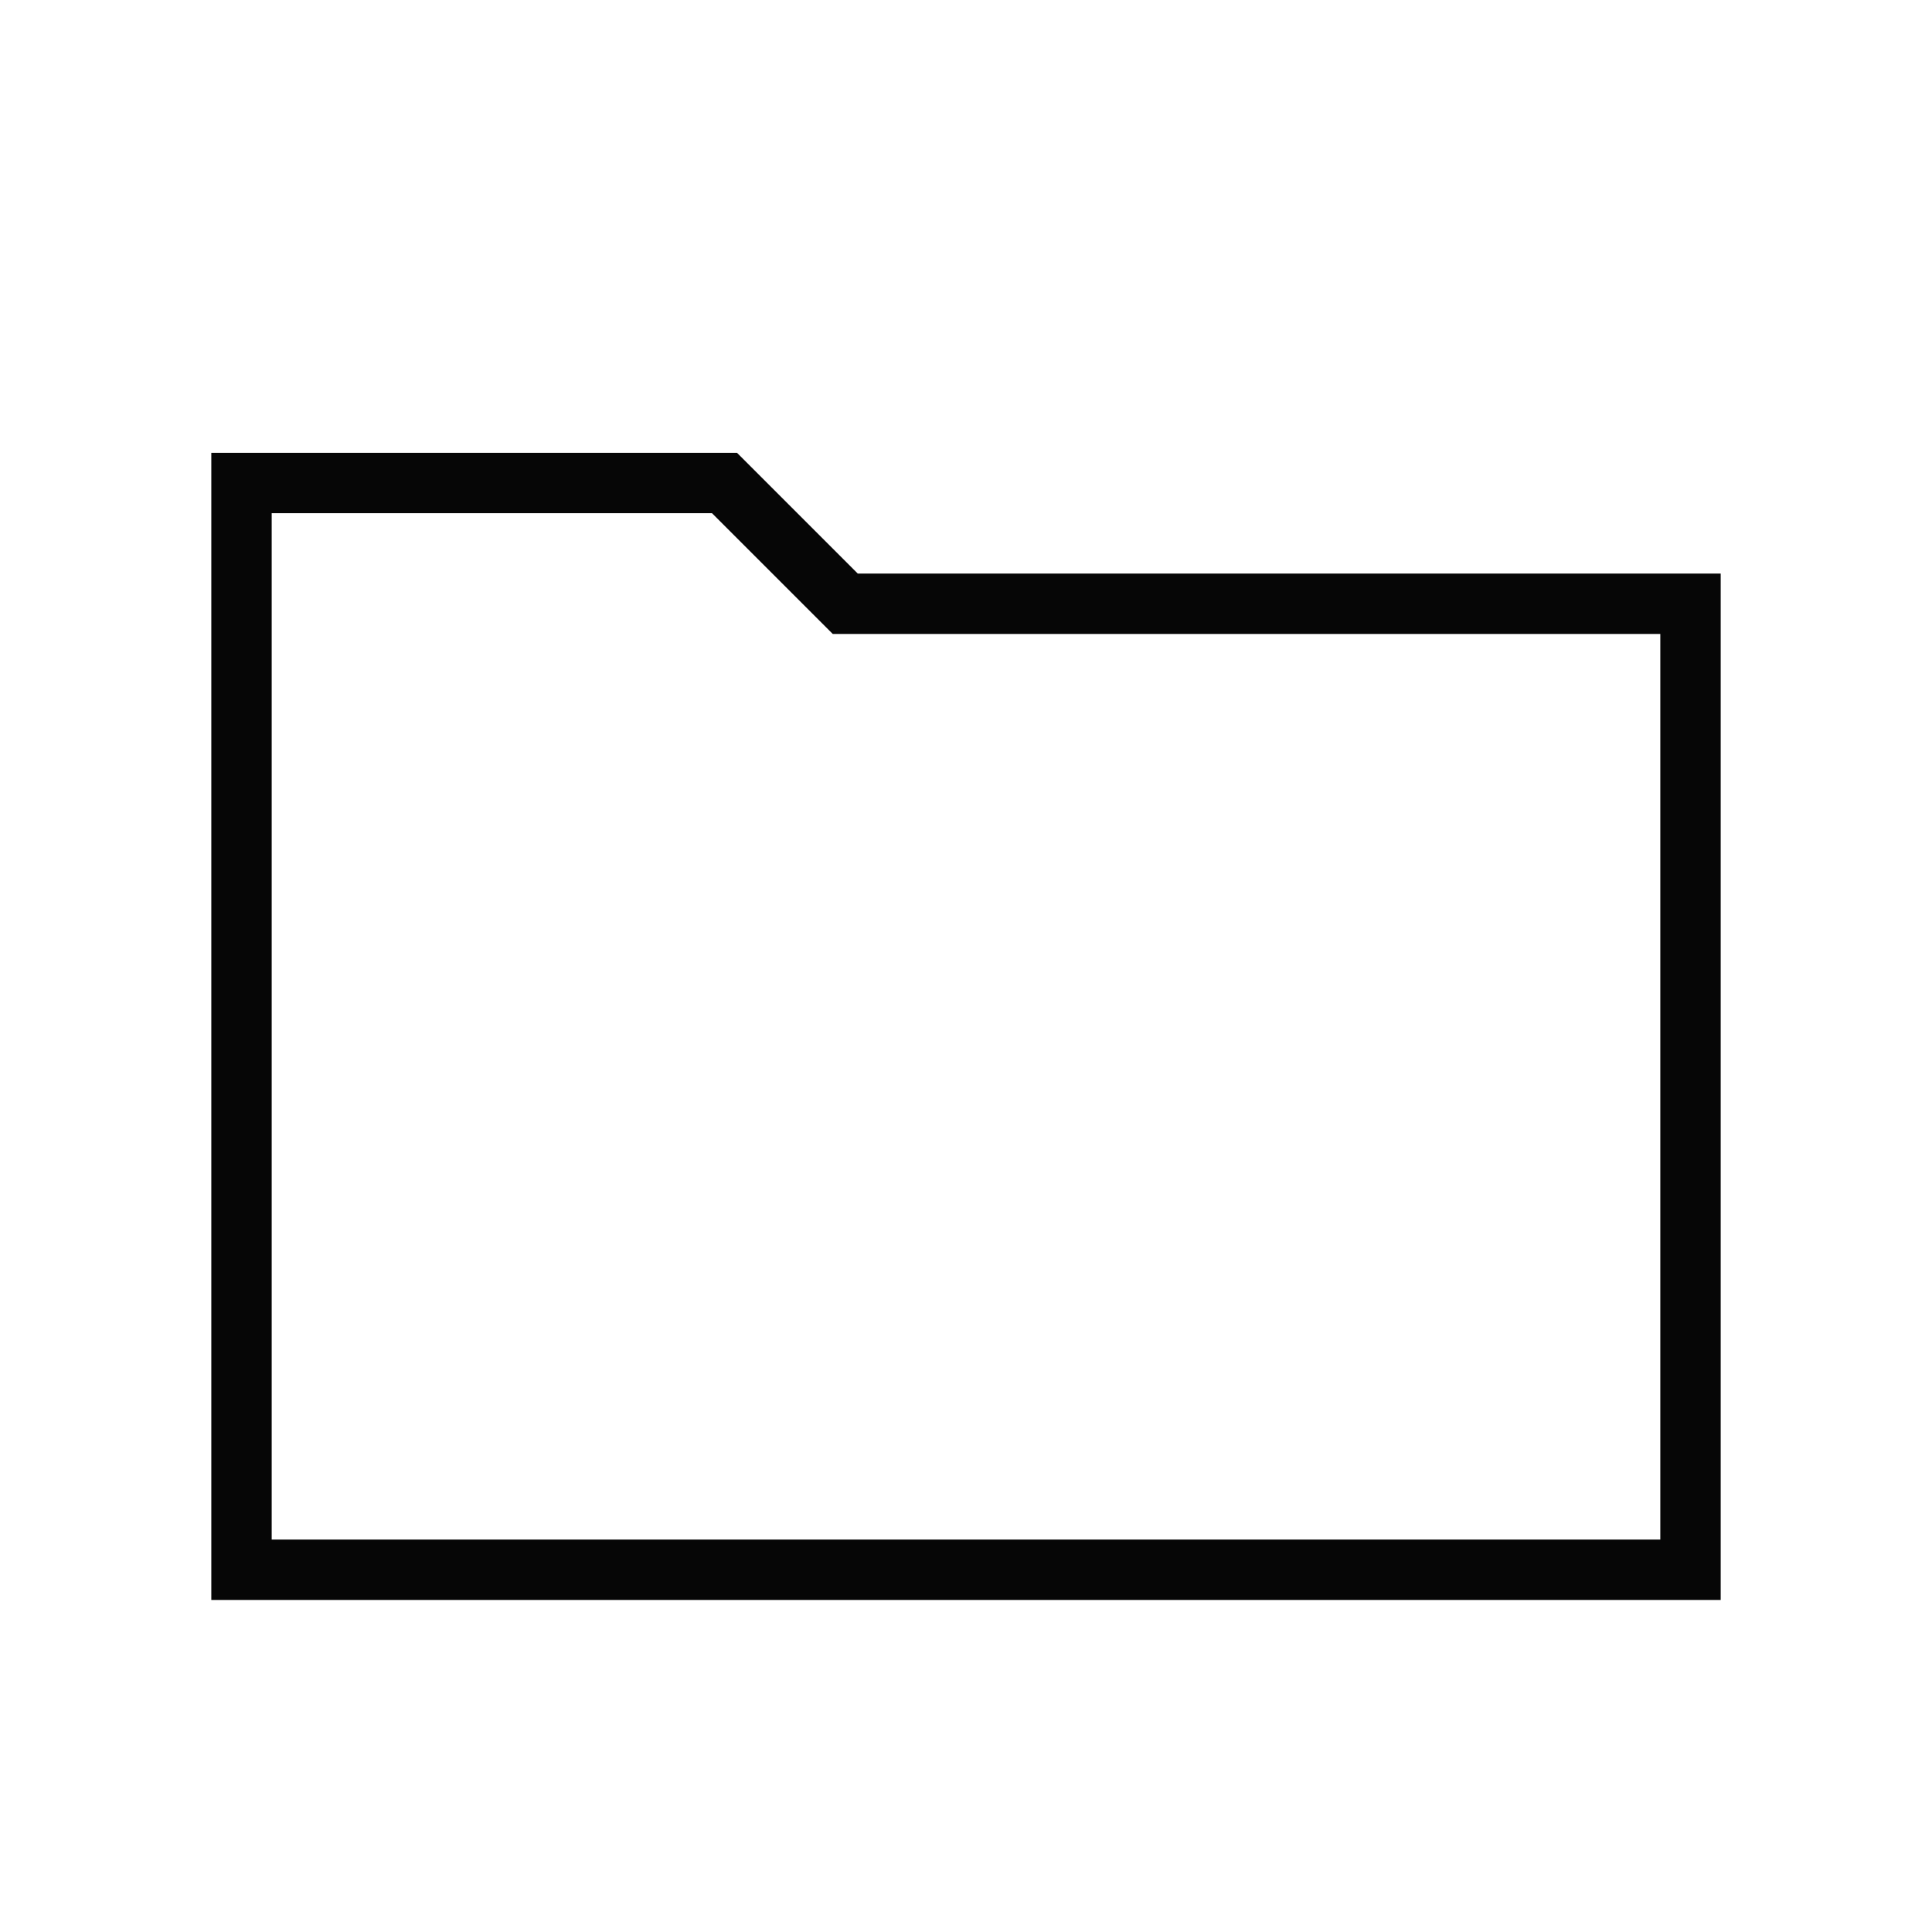
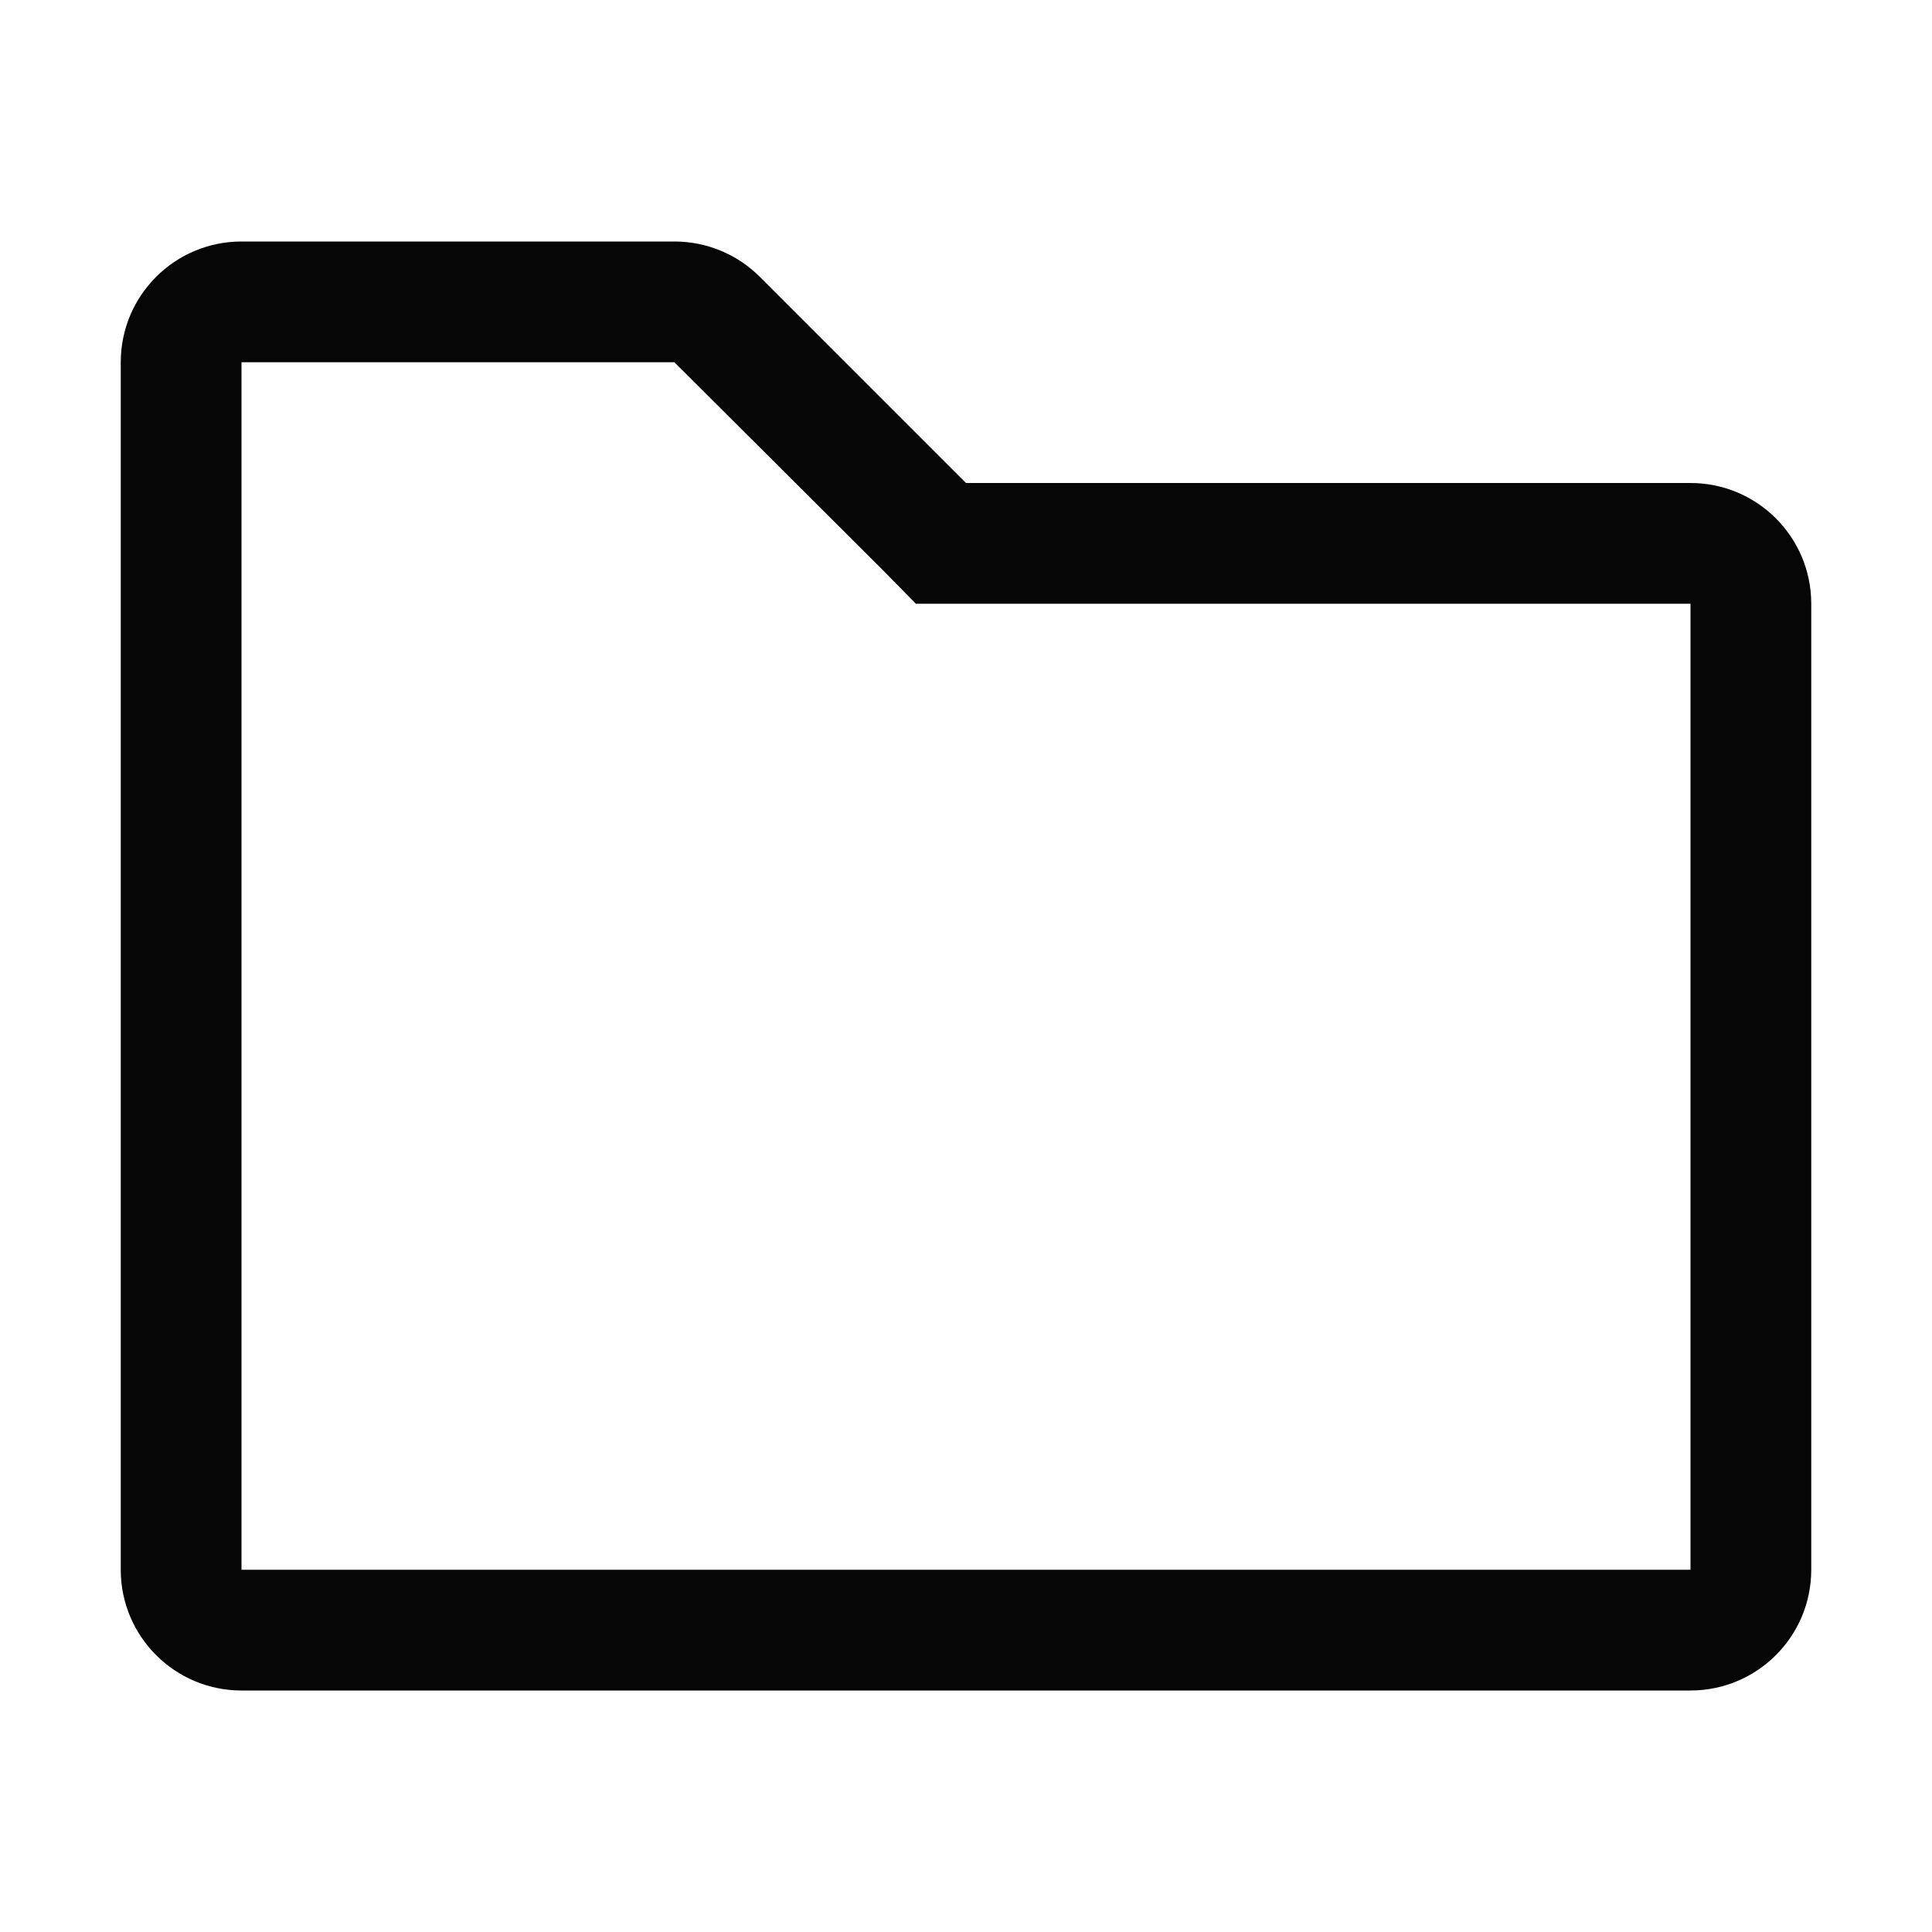
<svg xmlns="http://www.w3.org/2000/svg" width="64" height="64" viewBox="0 0 64 64">
-   <g transform="translate(0 0) scale(4)">
-     <path d="M2 4H6L7 5H14V13H2Z" fill="none" stroke="#060606" stroke-width="0.5" />
+   <g transform="translate(0 0) scale(2)" fill="#060606">
+     <path d="M11.17,6l3.42,3.41.58.59H28V26H4V6h7.17m0-2H4A2,2,0,0,0,2,6V26a2,2,0,0,0,2,2H28a2,2,0,0,0,2-2V10a2,2,0,0,0-2-2H16L12.59,4.59A2,2,0,0,0,11.17,4Z" />
  </g>
</svg>
